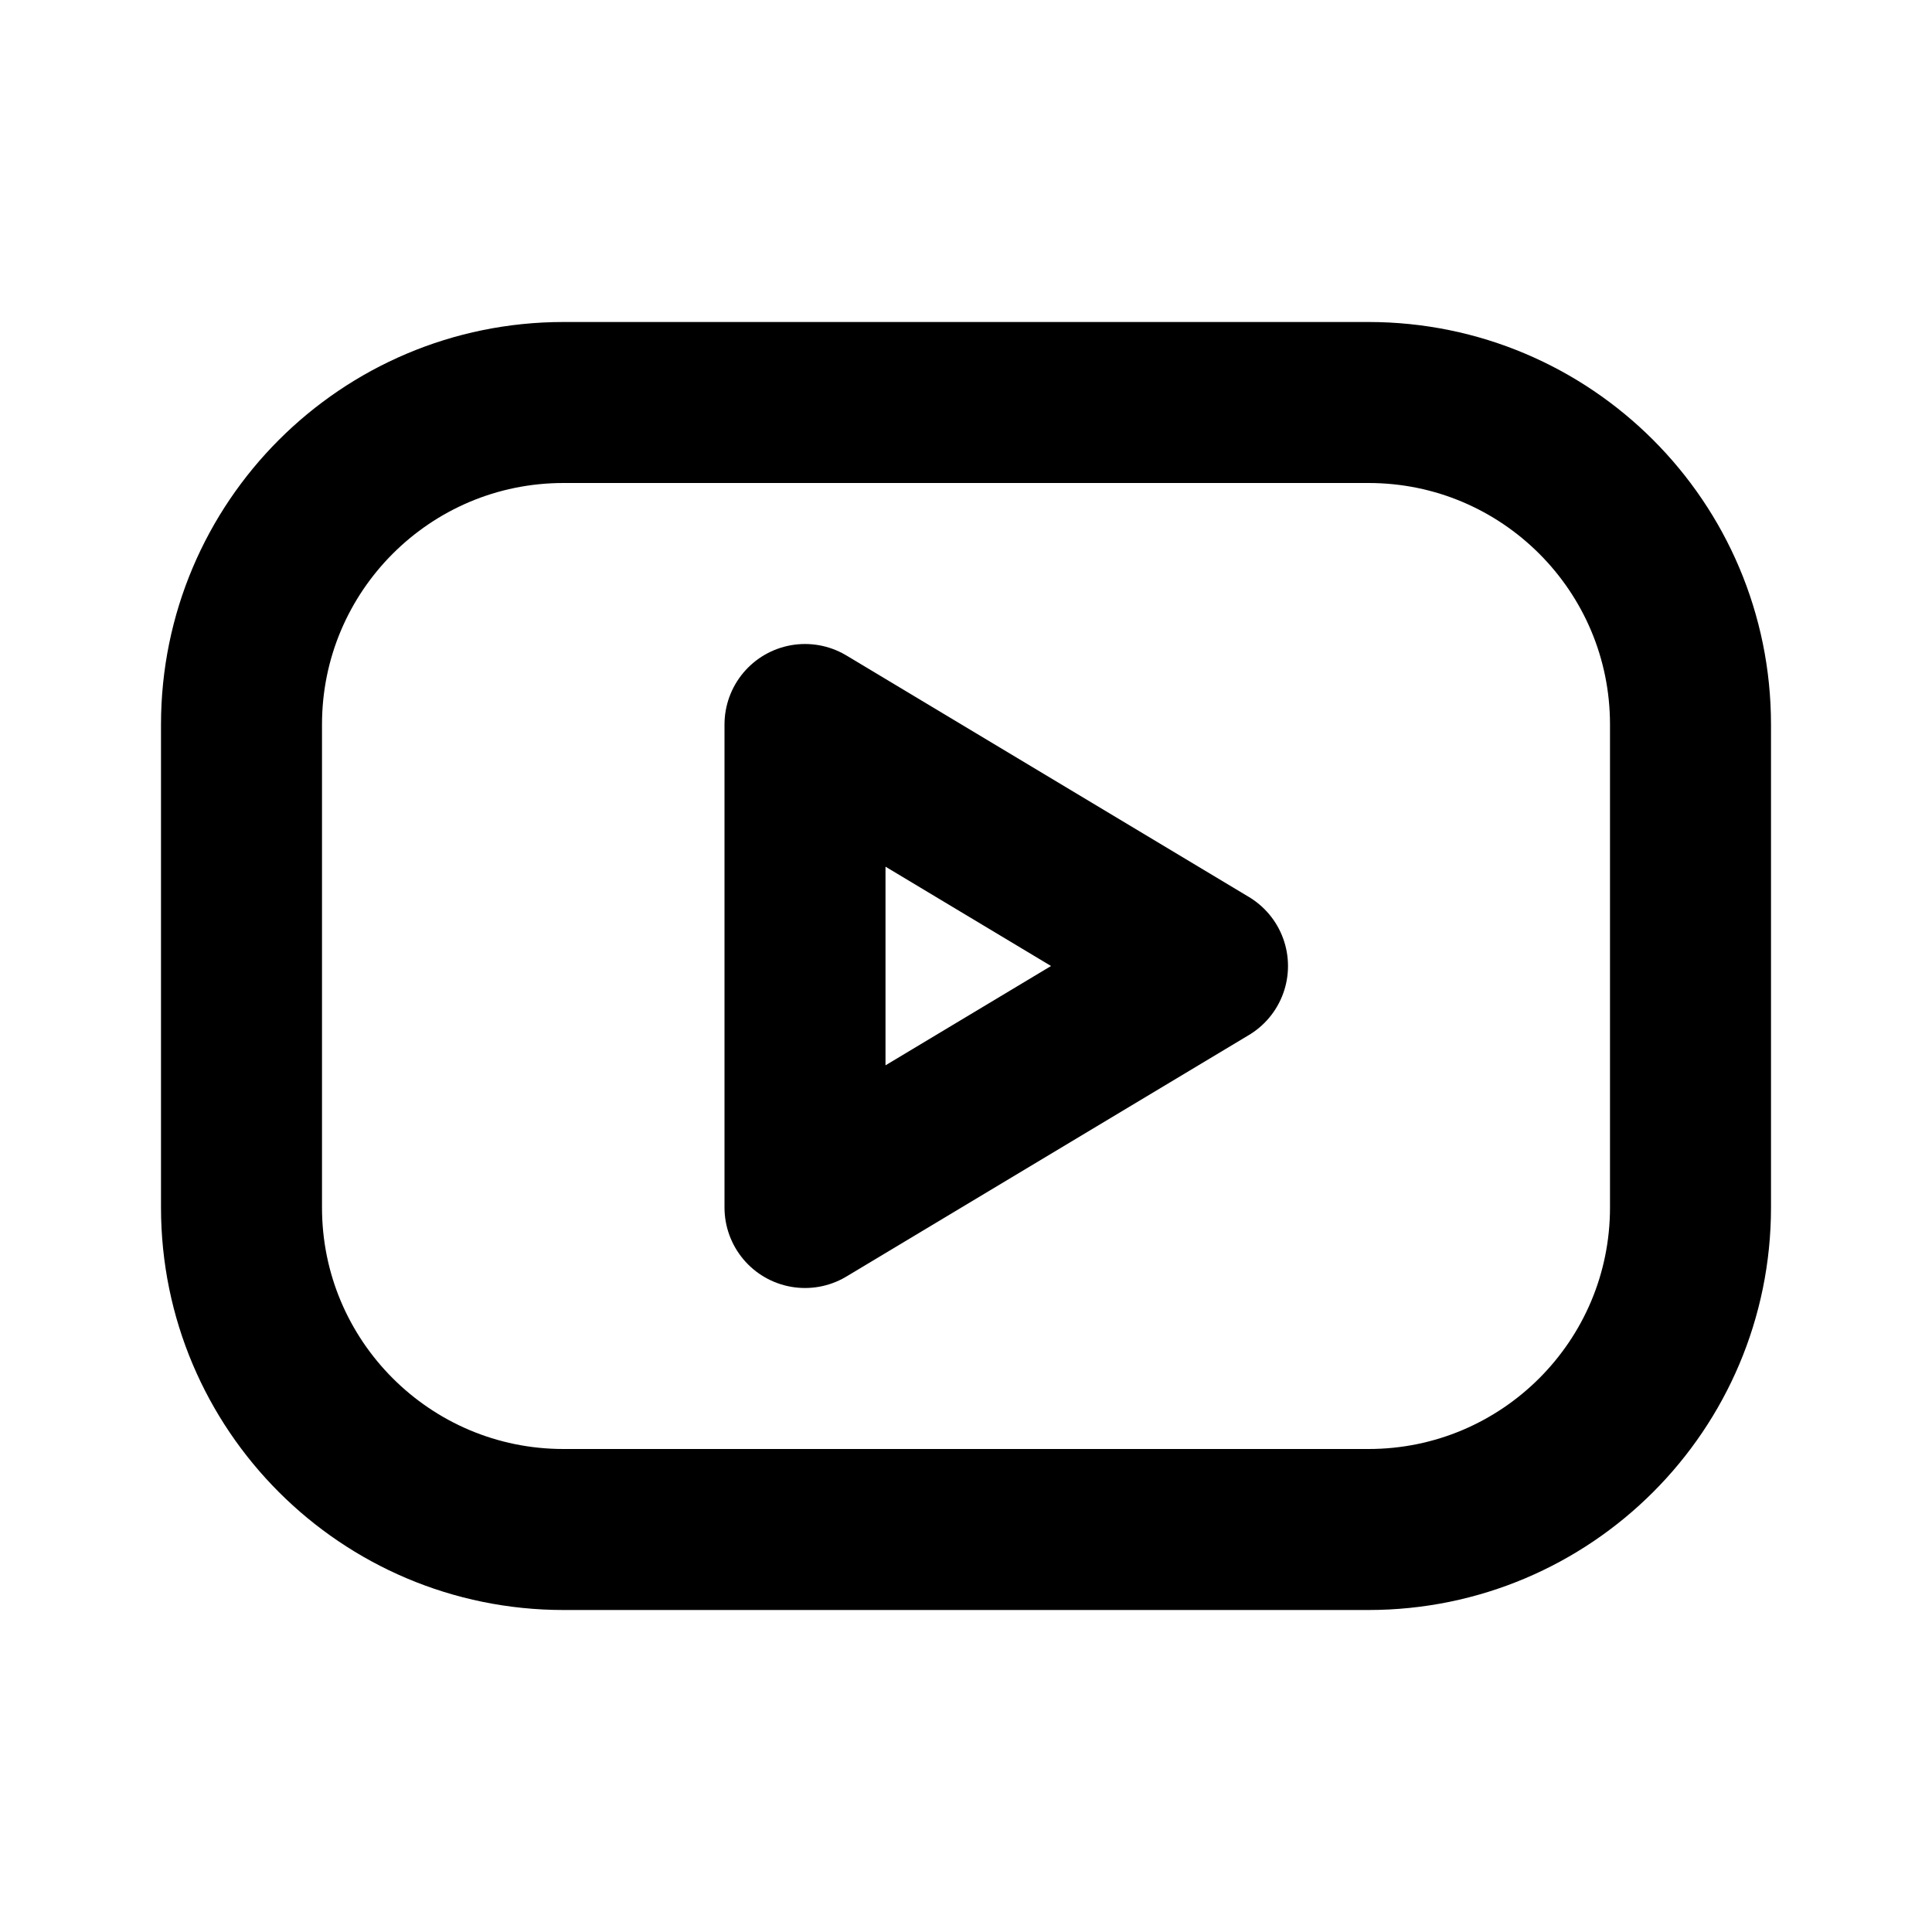
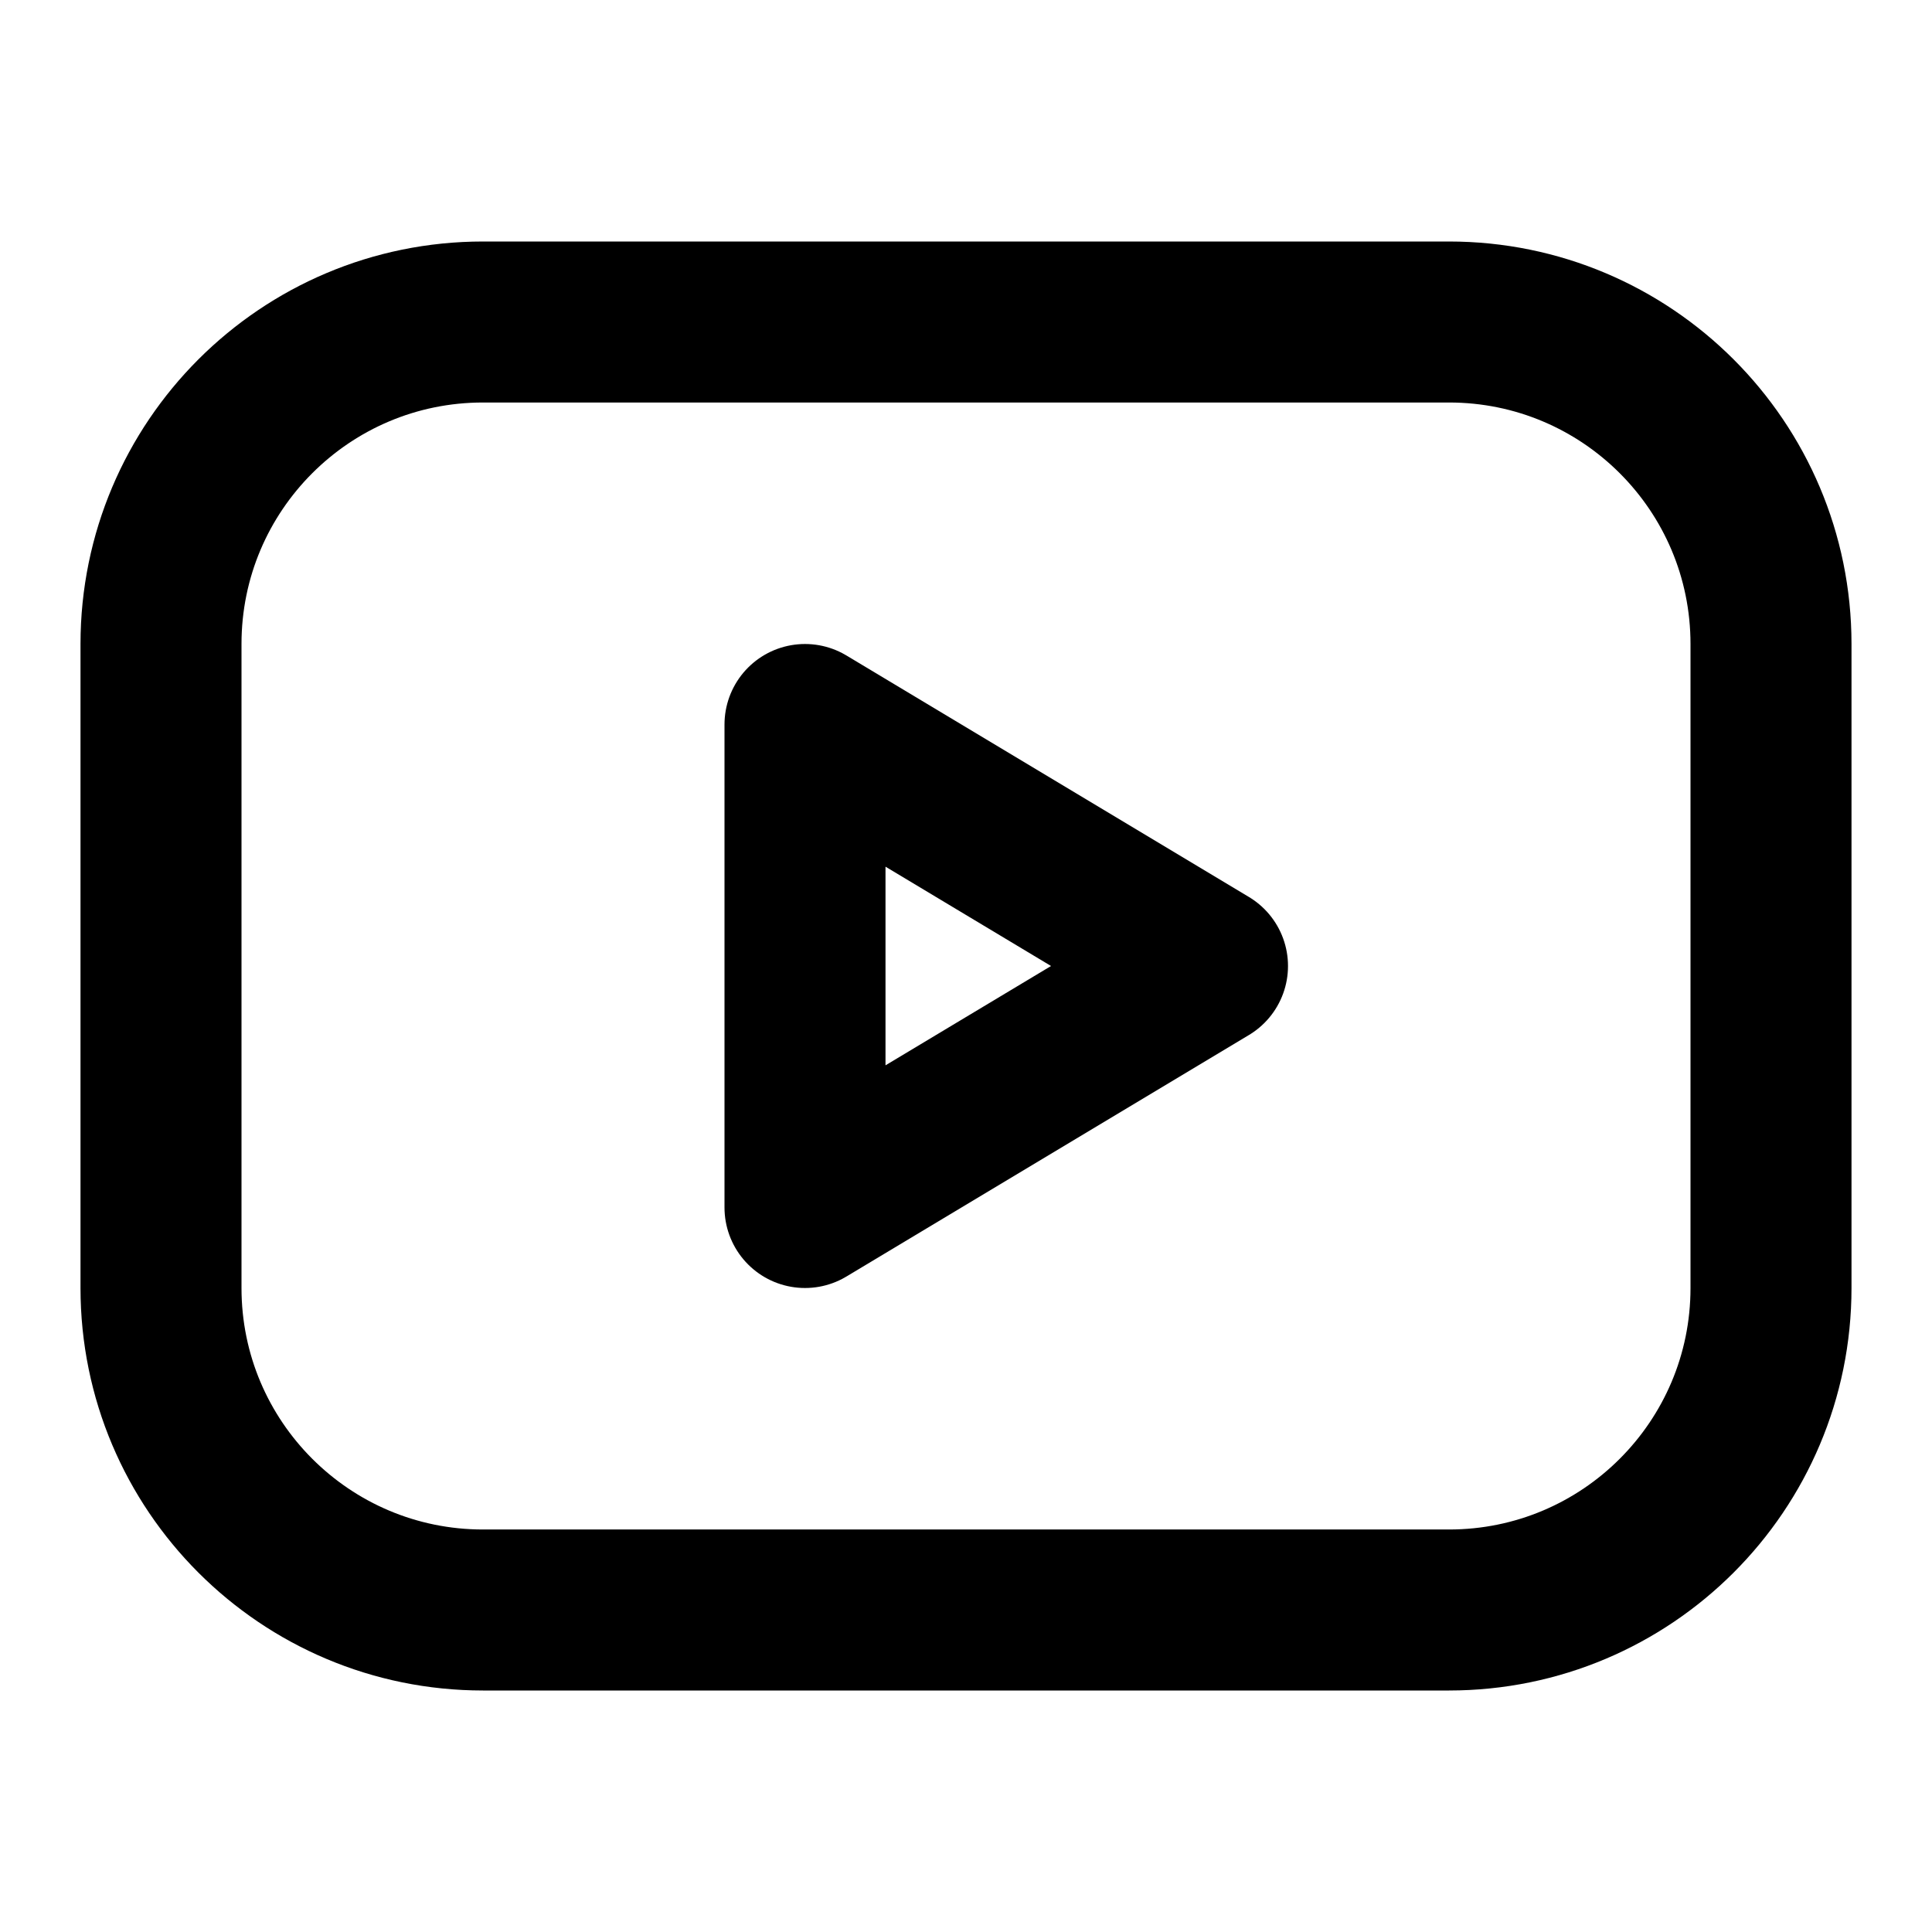
<svg xmlns="http://www.w3.org/2000/svg" class="icon icon-tabler icon-tabler-brand-youtube" width="24" height="24" viewBox="0 0 24 24" stroke-width="2" stroke="currentColor" fill="none" stroke-linecap="round" stroke-linejoin="round">
  <path stroke="none" d="M0 0h24v24H0z" fill="none" />
-   <path d="M3 5m0 4a4 4 0 0 1 4 -4h10a4 4 0 0 1 4 4v6a4 4 0 0 1 -4 4h-10a4 4 0 0 1 -4 -4z" />
+   <path d="M2 8a4 4 0 0 1 4 -4h12a4 4 0 0 1 4 4v8a4 4 0 0 1 -4 4h-12a4 4 0 0 1 -4 -4v-8z" />
  <path d="M10 9l5 3l-5 3z" />
</svg>
